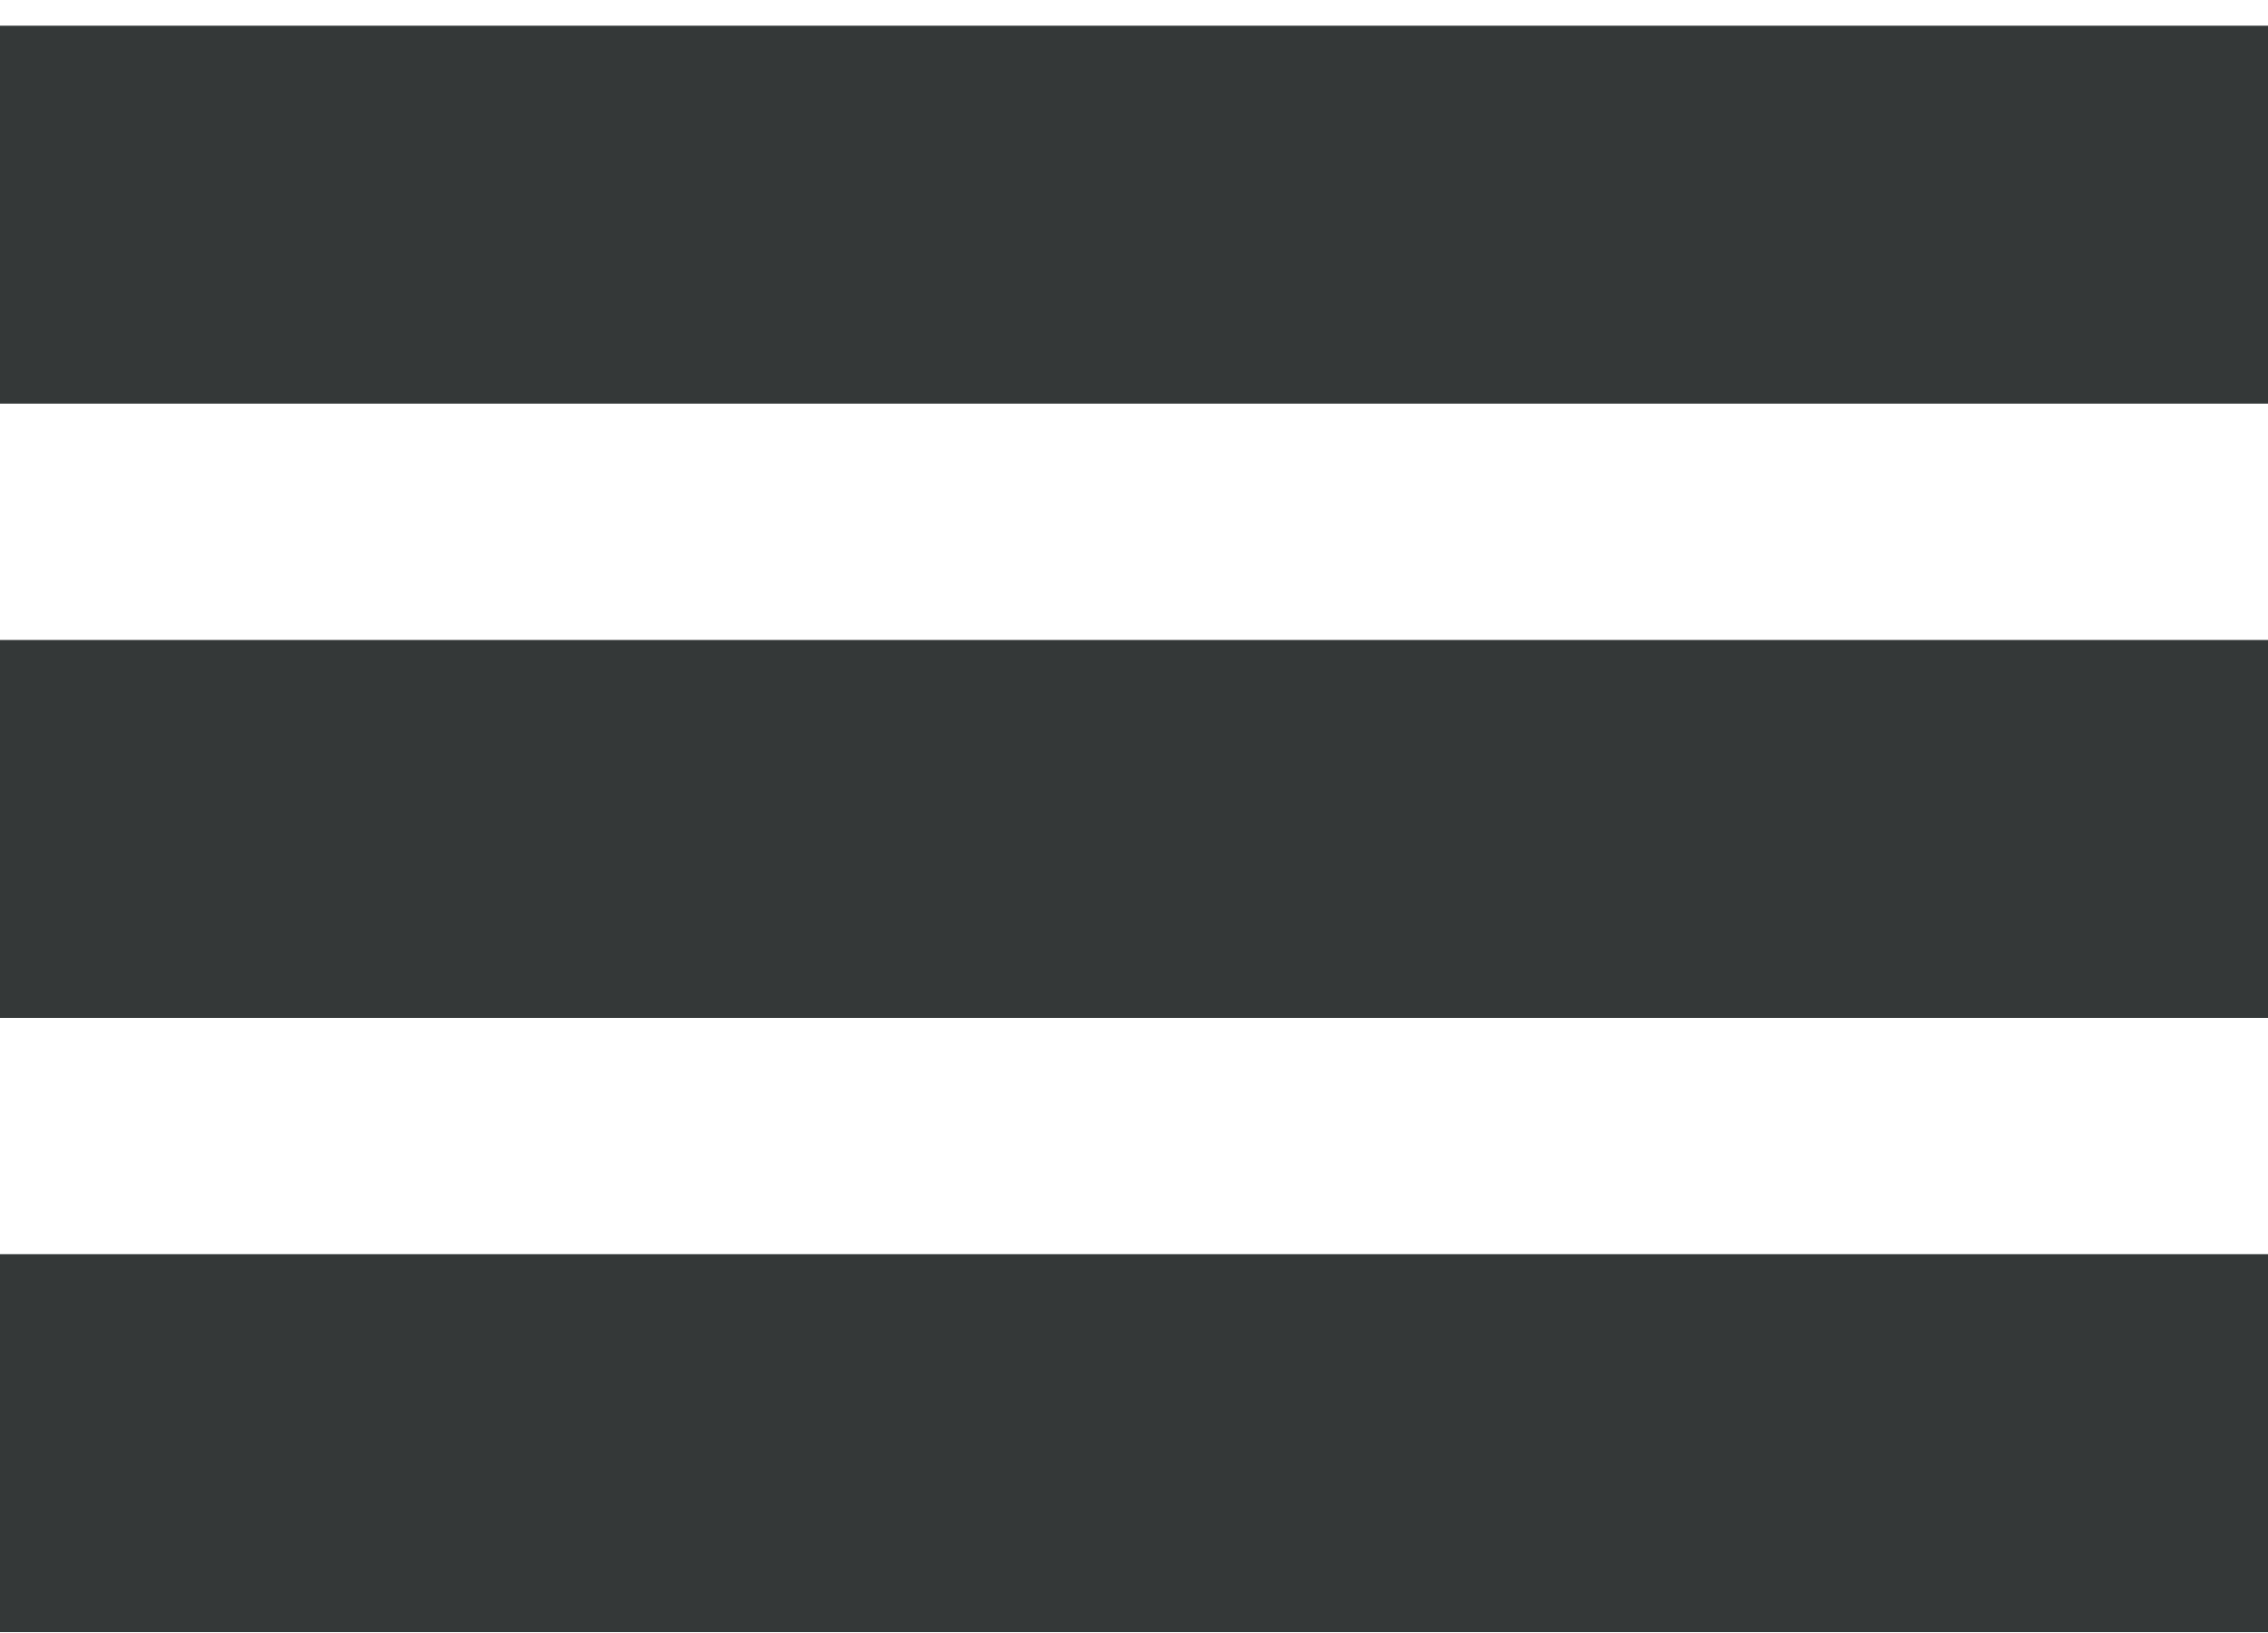
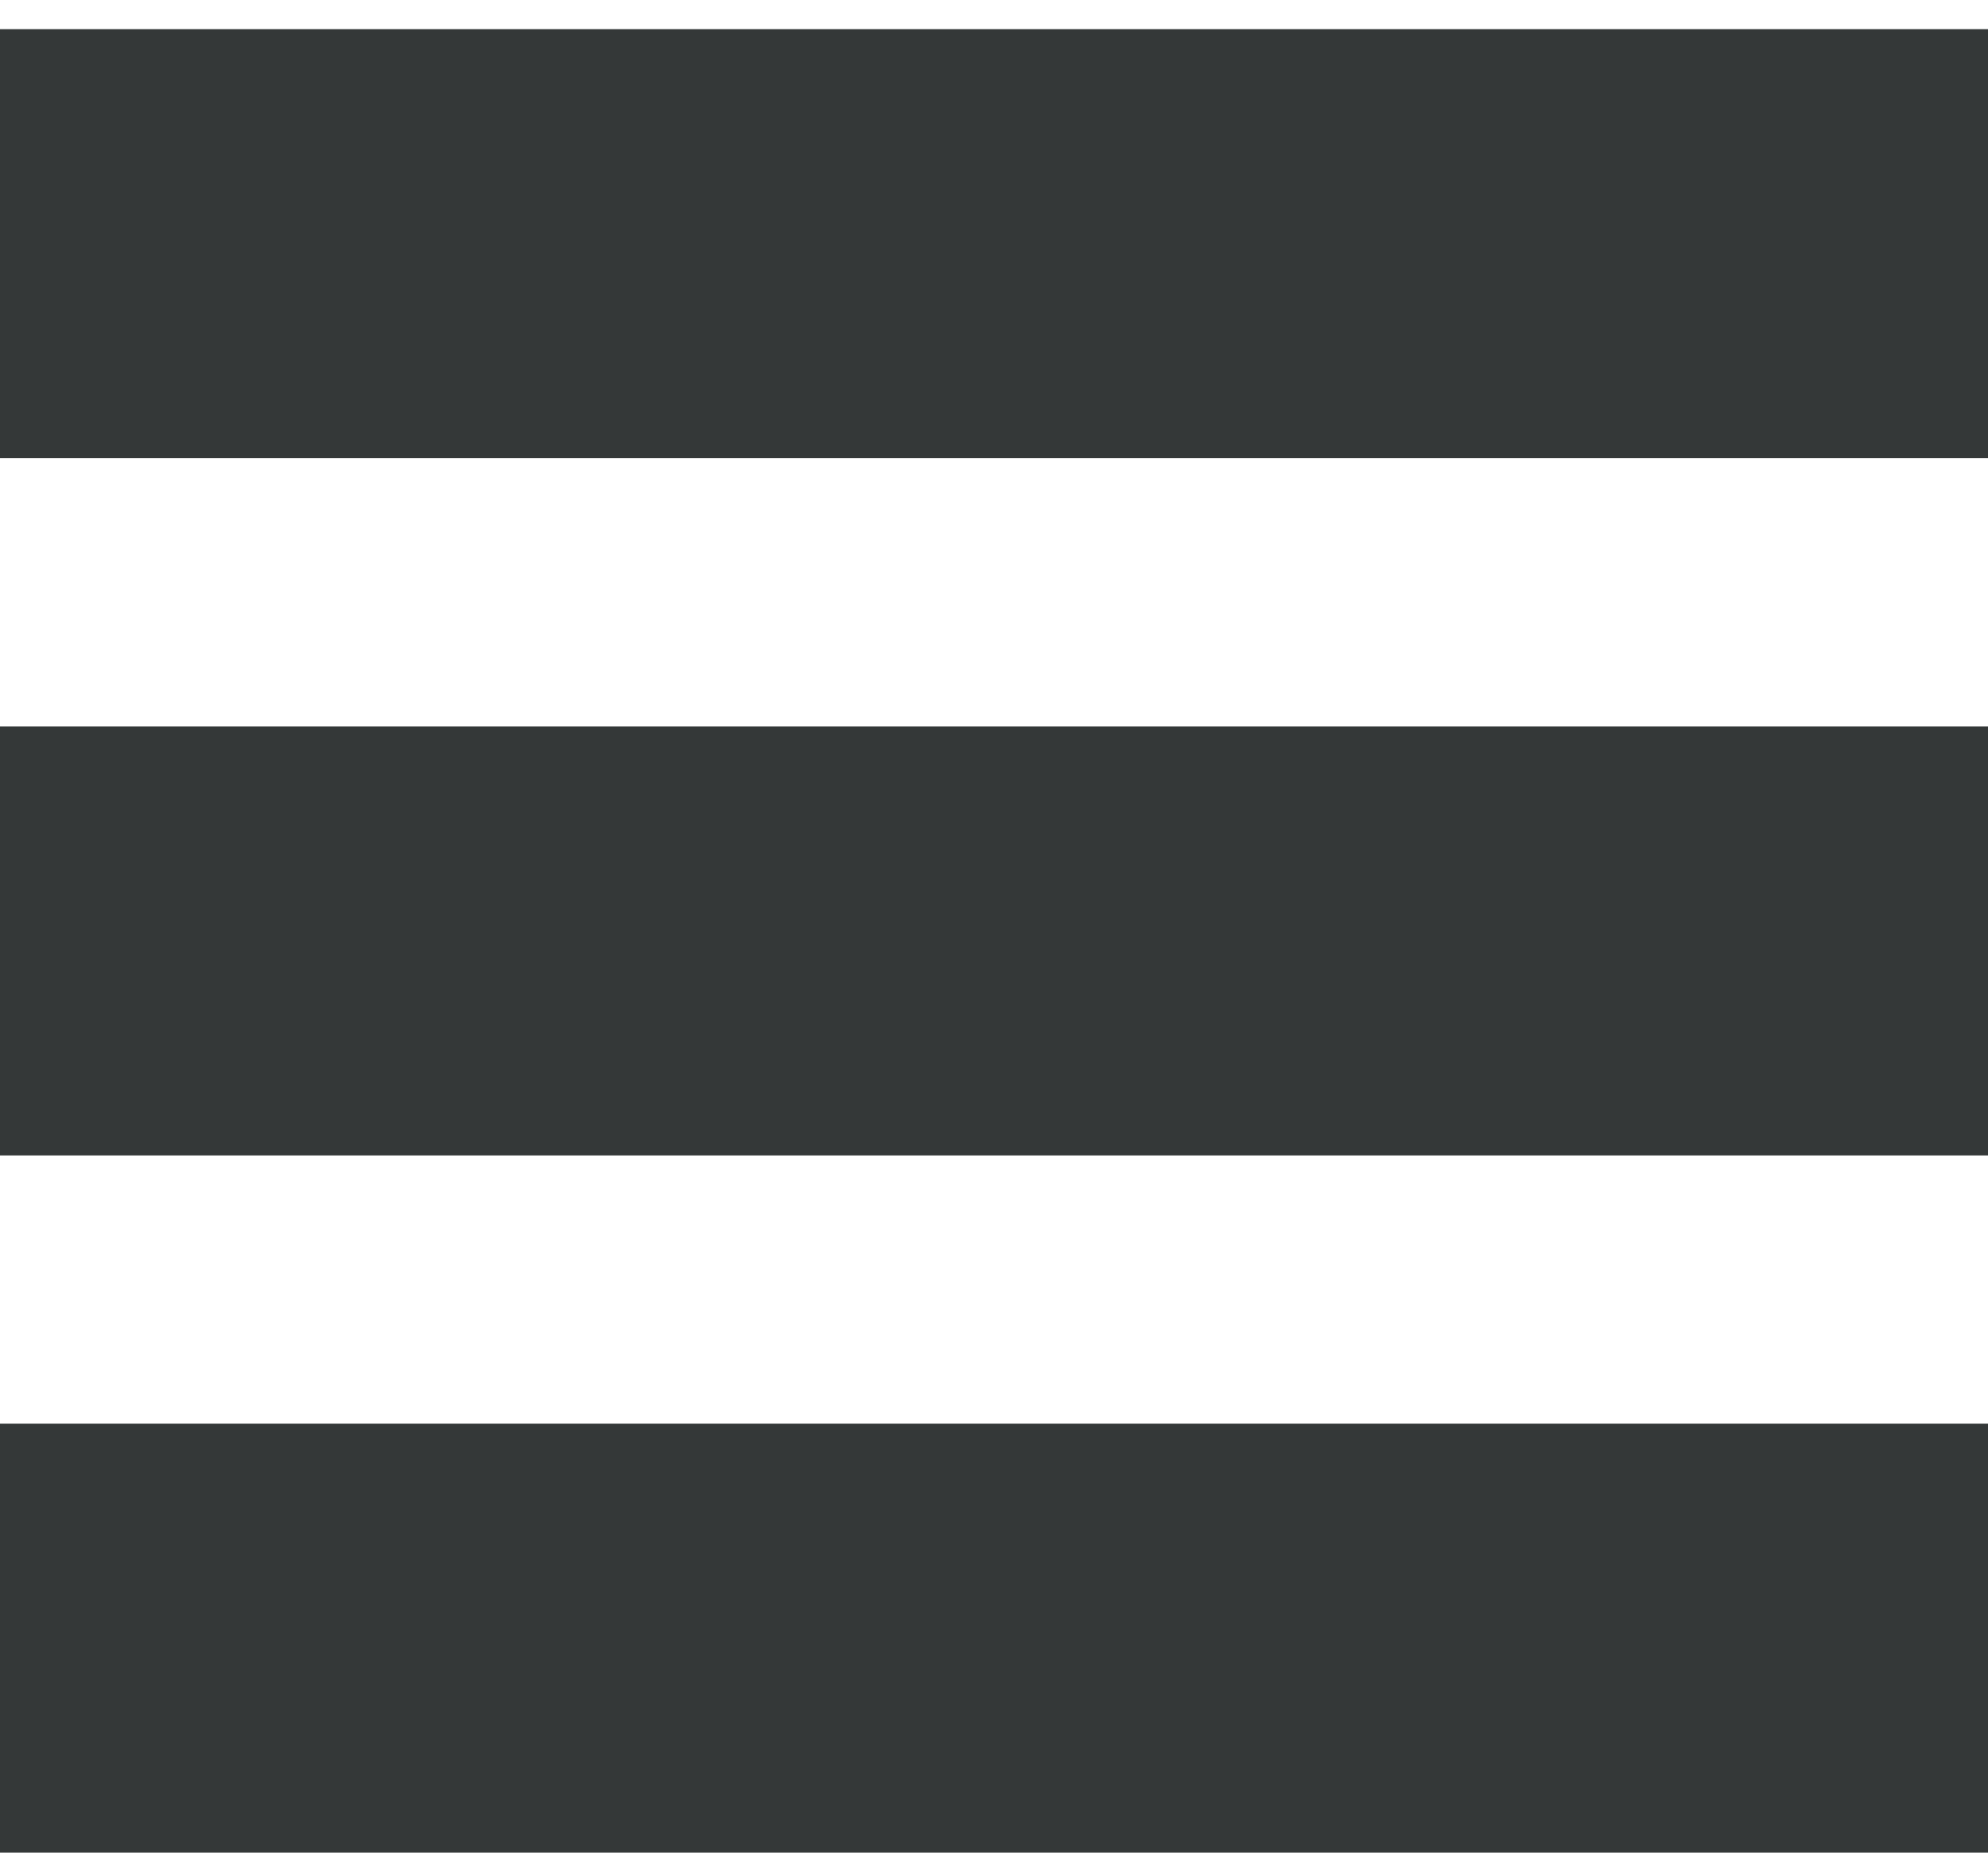
- <svg xmlns="http://www.w3.org/2000/svg" version="1.1" id="Layer_1" x="0px" y="0px" width="31.68px" height="22.798px" viewBox="3.619 26.042 31.68 22.798" enable-background="new 3.619 26.042 31.68 22.798" xml:space="preserve">
-   <path fill="#343838" d="M3.619,31.68v-5.279h31.68v5.279H3.619L3.619,31.68z M3.619,40.26v-5.279h31.68v5.279H3.619L3.619,40.26z   M3.619,48.839V43.56h31.68v5.279H3.619L3.619,48.839z" />
+ <svg xmlns="http://www.w3.org/2000/svg" version="1.1" id="Layer_1" x="0px" y="0px" width="24.465px" height="22.798px" viewBox="3.619 26.042 24.465 22.798" enable-background="new 3.619 26.042 24.465 22.798" xml:space="preserve">
+   <rect x="3.619" y="26.401" fill="#343838" width="24.632" height="5.279" />
+   <rect x="3.619" y="34.981" fill="#343838" width="24.632" height="5.279" />
+   <rect x="3.619" y="43.56" fill="#343838" width="24.632" height="5.279" />
</svg>
